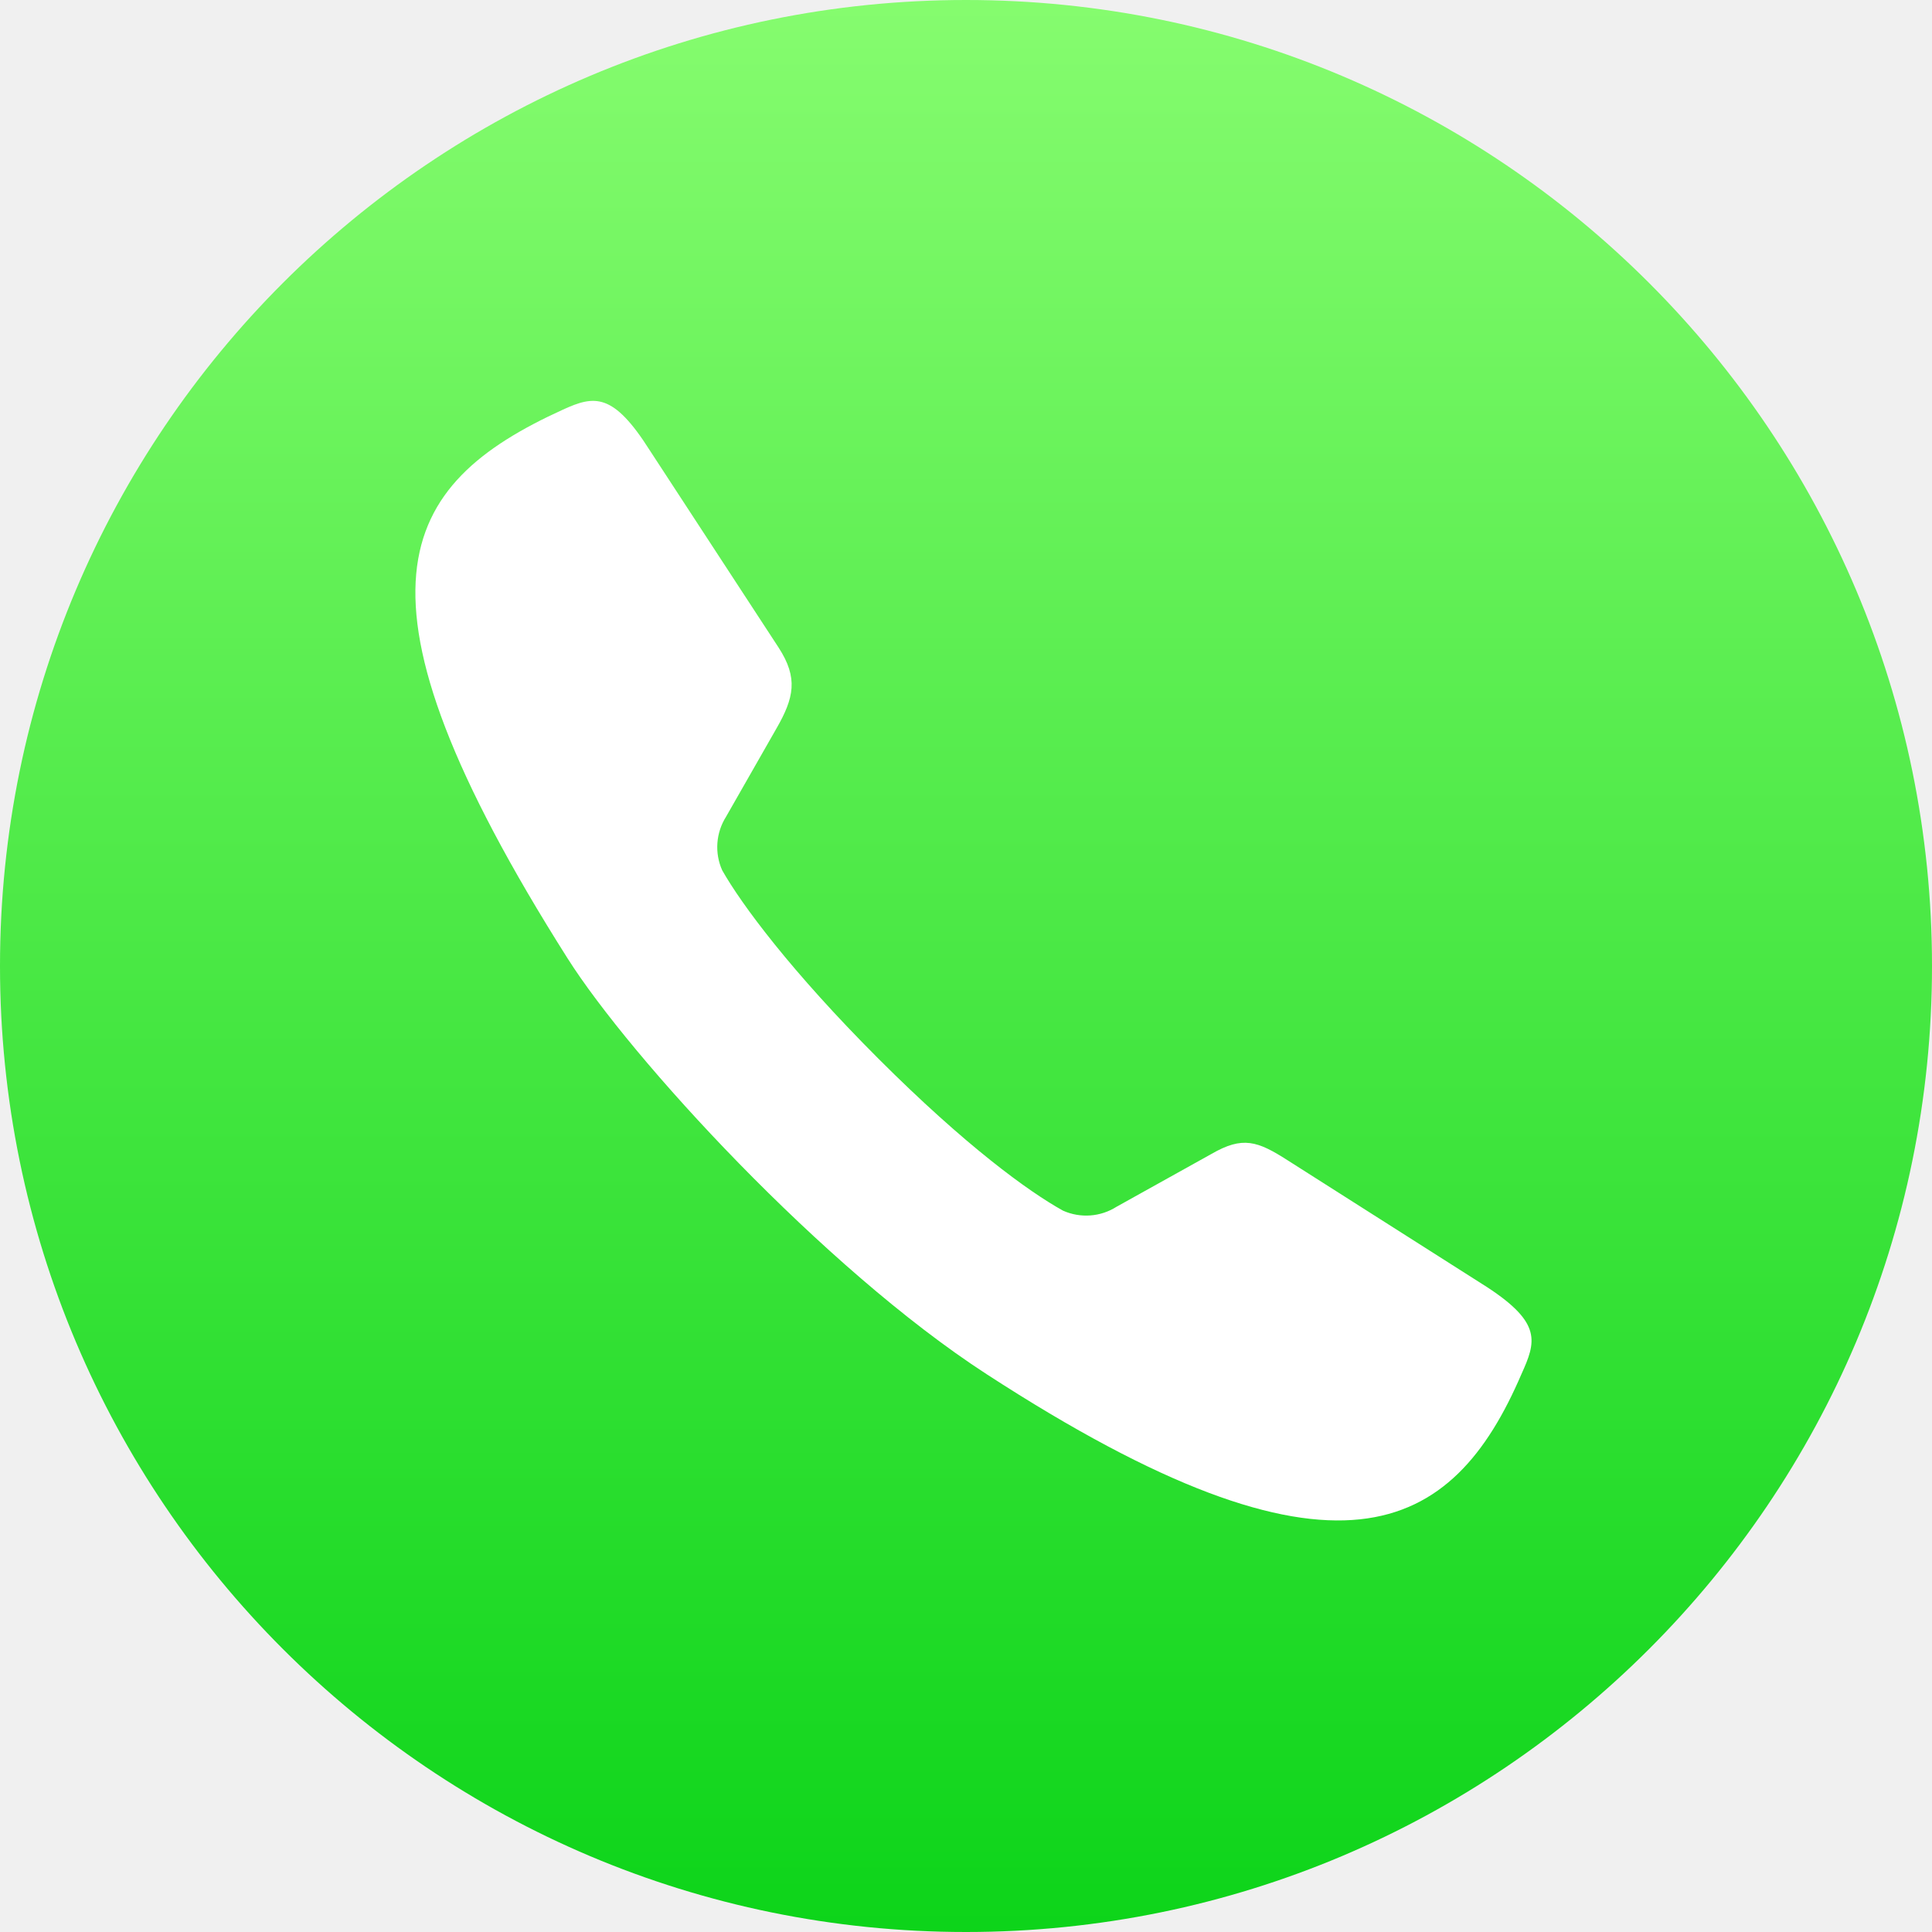
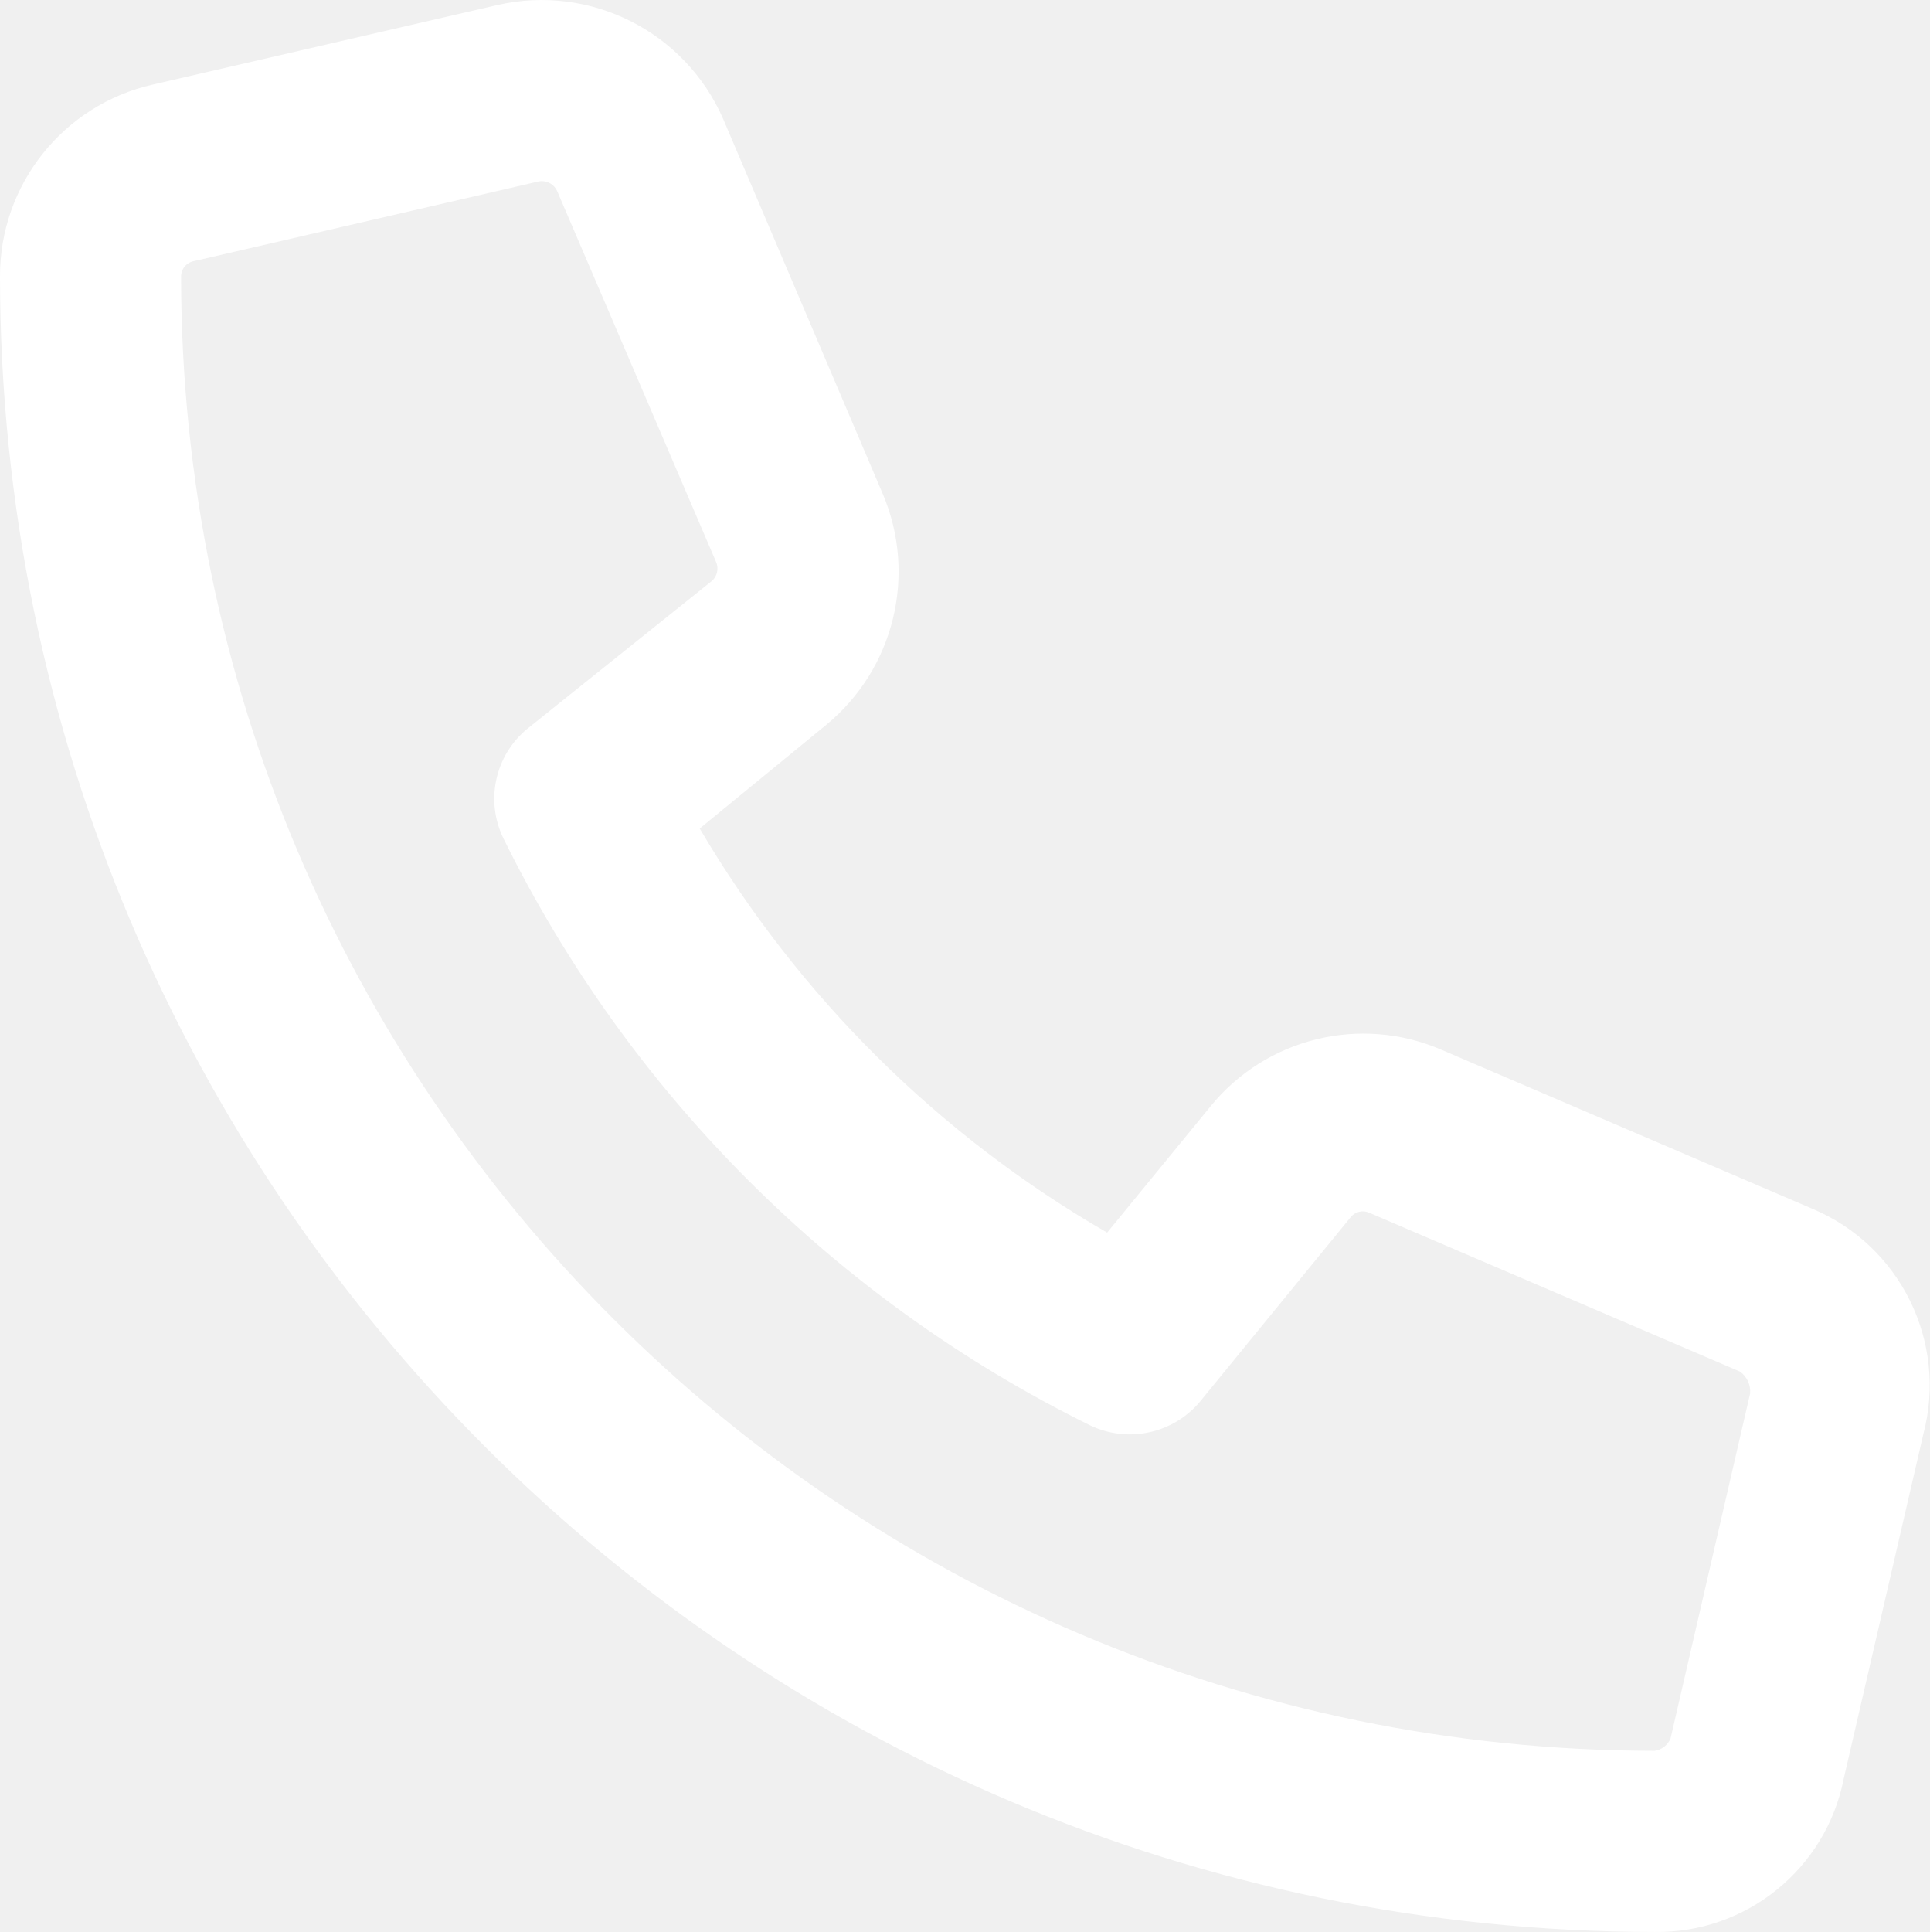
- <svg xmlns="http://www.w3.org/2000/svg" width="40" height="40" viewBox="0 0 40 40">
-   <defs>
-     <linearGradient id="a" x1="50%" x2="50%" y1="0%" y2="100%">
-       <stop offset="0%" stop-color="#86FC6F" />
-       <stop offset="100%" stop-color="#0CD419" />
-     </linearGradient>
-   </defs>
-   <g fill="none" fill-rule="evenodd">
-     <circle cx="20" cy="20" r="20" fill="url(#a)" />
-     <path fill="#FFF" d="M23.118,24.984 C22.785,25.196 22.368,25.226 22.008,25.065 C21.294,24.669 19.992,23.724 18.186,21.918 C16.38,20.112 15.351,18.723 14.952,18.018 C14.791,17.658 14.822,17.241 15.033,16.908 L16.071,15.09 C16.443,14.445 16.527,14.037 16.122,13.41 L13.455,9.327 C12.696,8.127 12.309,8.181 11.655,8.481 C8.253,10.029 6.924,12.219 11.751,19.842 C13.053,21.897 17.031,26.247 20.424,28.449 C27.69,33.168 30.081,31.749 31.5,28.449 C31.8,27.783 31.932,27.396 30.789,26.649 L26.661,24.024 C26.034,23.622 25.728,23.517 25.08,23.892 L23.118,24.984 Z" />
+ <svg xmlns="http://www.w3.org/2000/svg" version="1.1" id="svg2" xml:space="preserve" width="628.64" height="629.24" viewBox="0 0 628.64 629.24">
+   <defs id="defs6" />
+   <g id="g8" transform="matrix(1.333333,0,0,-1.333333,0,629.24)">
+     <g id="g10" transform="scale(0.1)">
+       <path d="m 4276.01,1315.32 -194.4,-842.531 c -6.71,-16.207 -21.46,-27.68 -38.82,-30.18 C 2055.34,444.691 444.664,2055.23 442.41,4042.68 c -0.472,18.9 12.848,35.35 31.434,38.82 l 841.276,194.4 c 2.89,0.67 5.84,0.99 8.8,0.94 16.04,-0.07 30.58,-9.46 37.25,-24.04 l 388.5,-906.34 c 7.2,-16.51 2.51,-35.8 -11.48,-47.15 l -449.47,-359.9 c -79.48,-65.1 -103.69,-176.34 -58.47,-268.58 306.99,-622.5 810.8,-1126.31 1433.3,-1433.3 92.41,-44.29 203.09,-20.21 268.75,58.46 l 368.06,450.42 c 11.01,13.41 29.69,17.68 45.42,10.38 l 905.72,-388.03 c 16.98,-12.28 26.28,-32.56 24.51,-53.44 z M 4427.2,1767 3521.96,2155.03 c -197.68,85.38 -428.02,29.1 -564.05,-137.83 L 2705.04,1708.38 C 2293.53,1945.91 1950.57,2286 1709.59,2695.5 l 309.29,253.34 c 165.54,136.33 221.85,365.22 138.46,562.79 l -390.39,917.03 c -93.06,213.4 -324.85,330.32 -551.78,278.33 L 374.047,4512.9 C 154.445,4463.39 -1.152,4267.79 0.008,4042.68 2.258,1810.87 1810.98,2.219 4042.79,0.051 4266.68,-3.168 4460.93,153.988 4504.52,373.621 l 194.57,841.909 C 4759.07,1441.47 4642.95,1677 4427.2,1767" style="fill:#ffffff;fill-opacity:1;fill-rule:nonzero;stroke:none" id="path12" />
+     </g>
  </g>
</svg>
